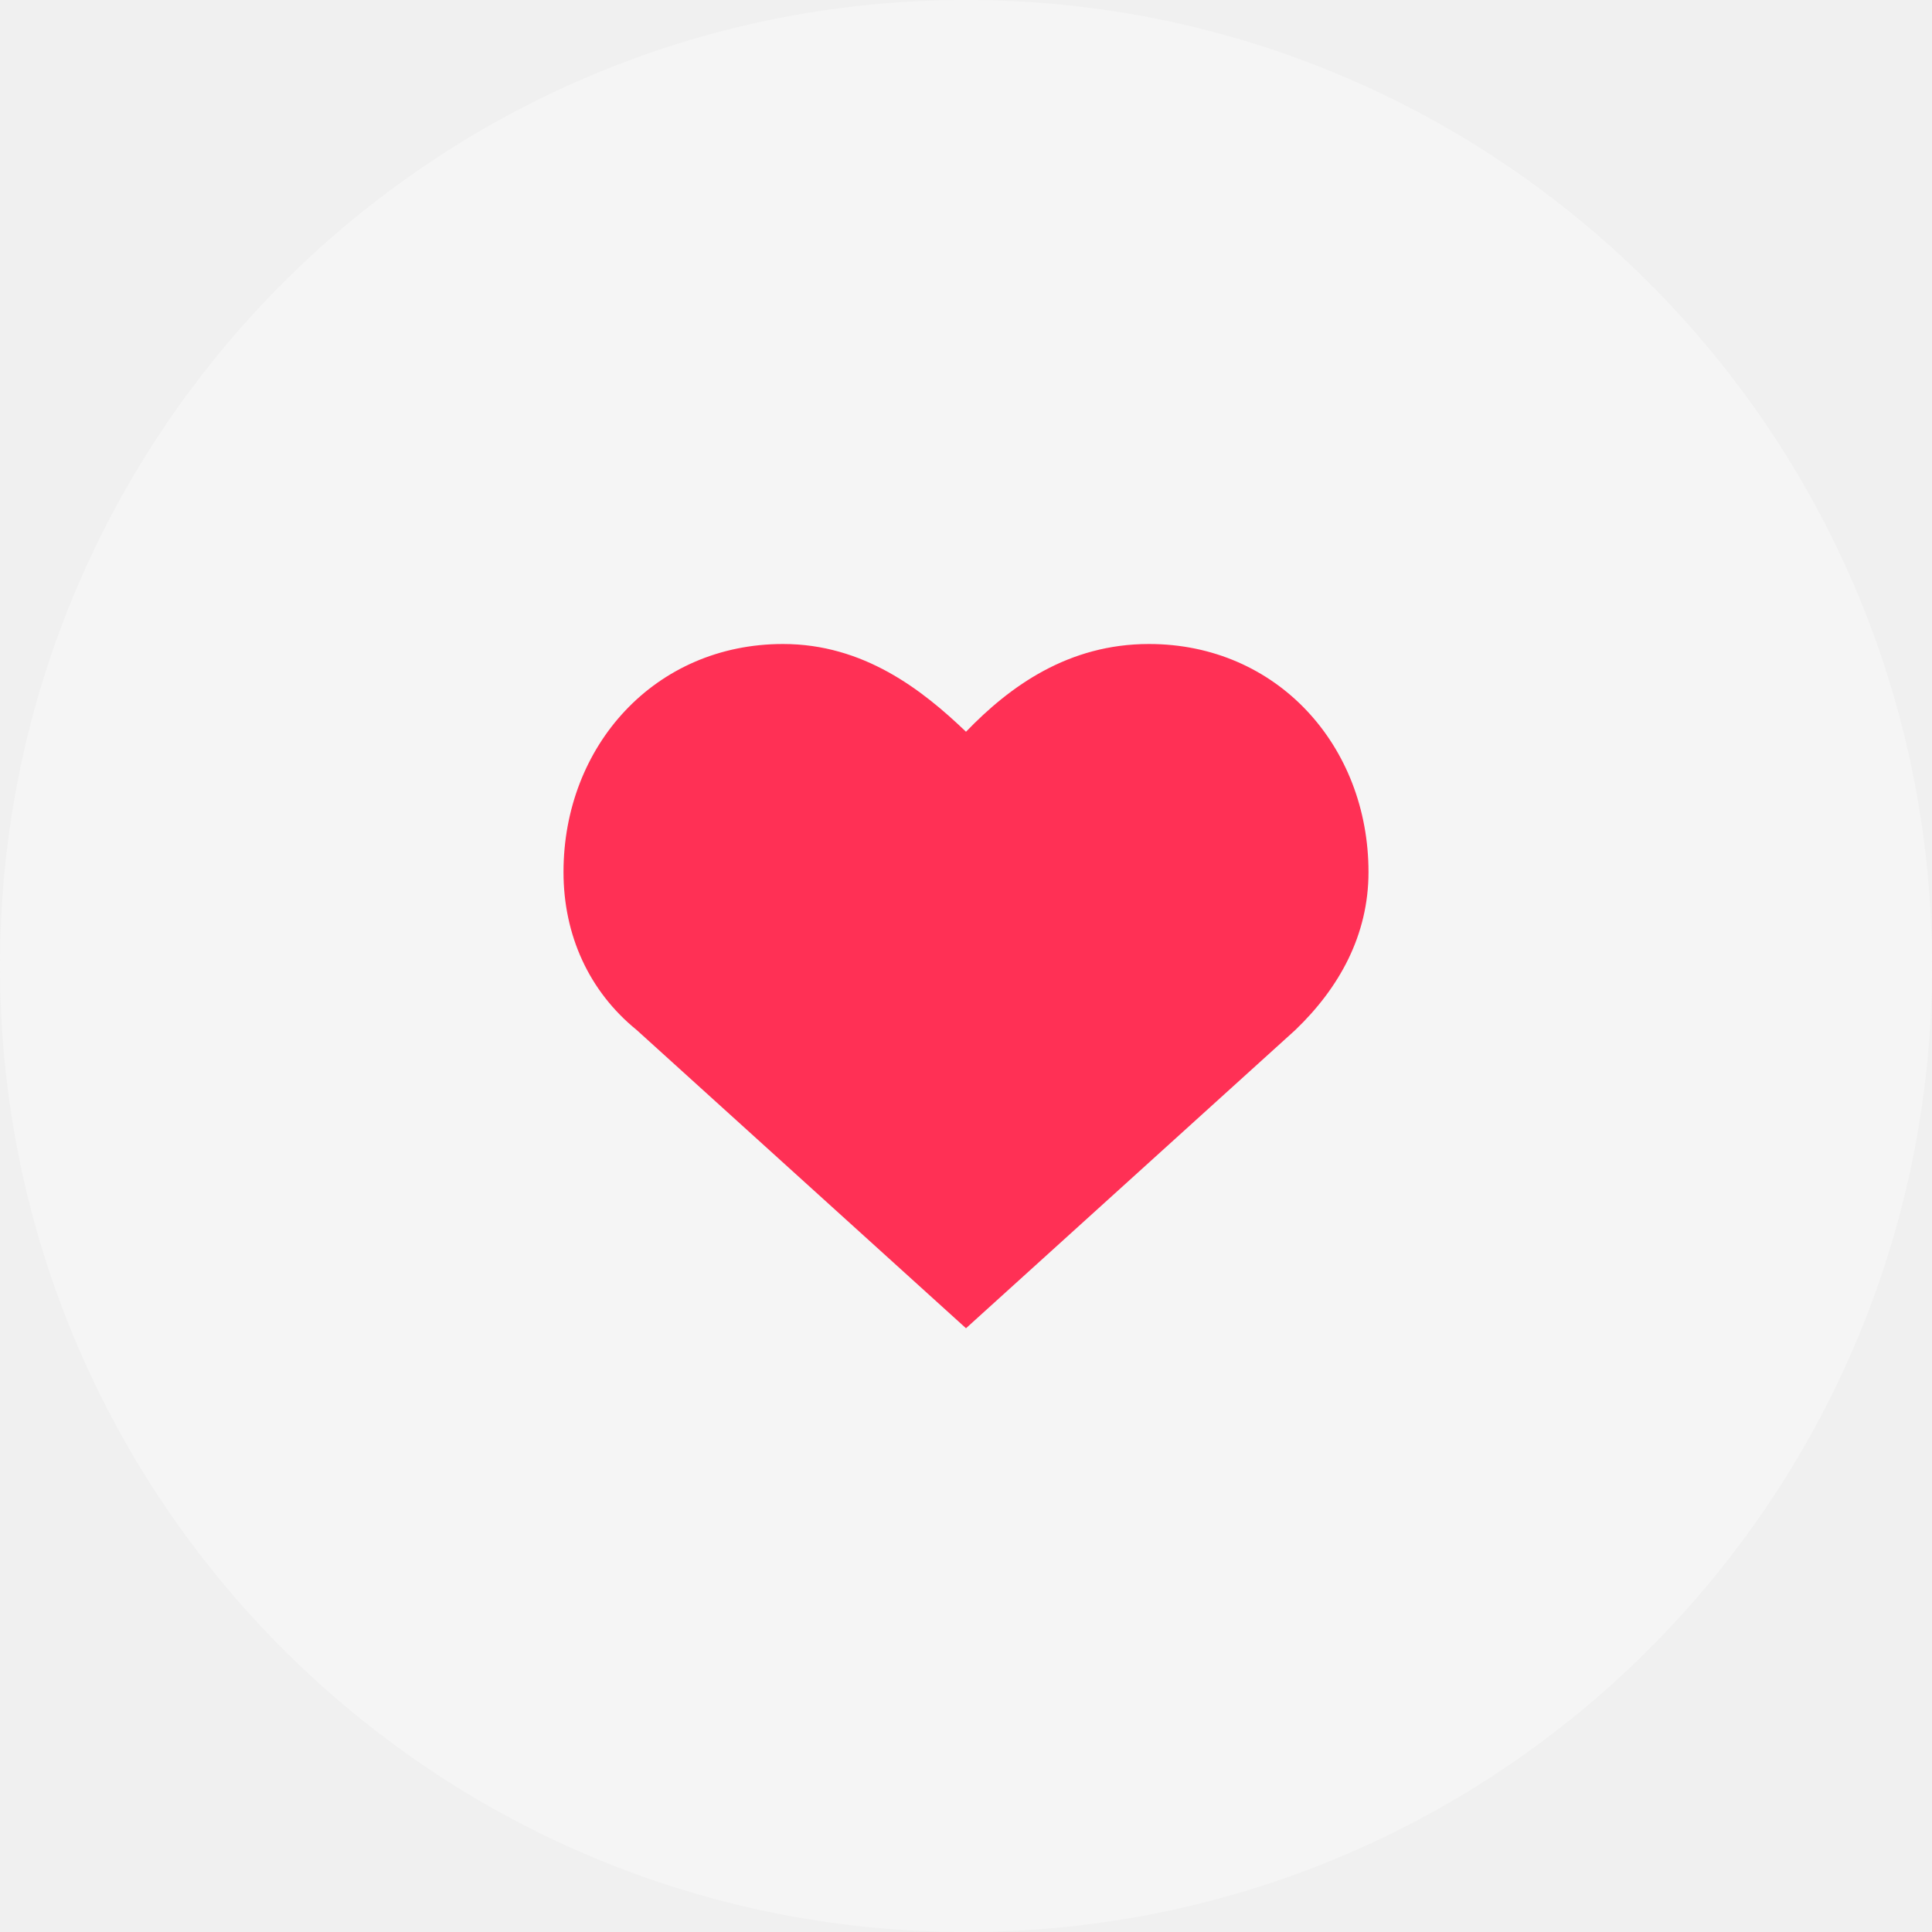
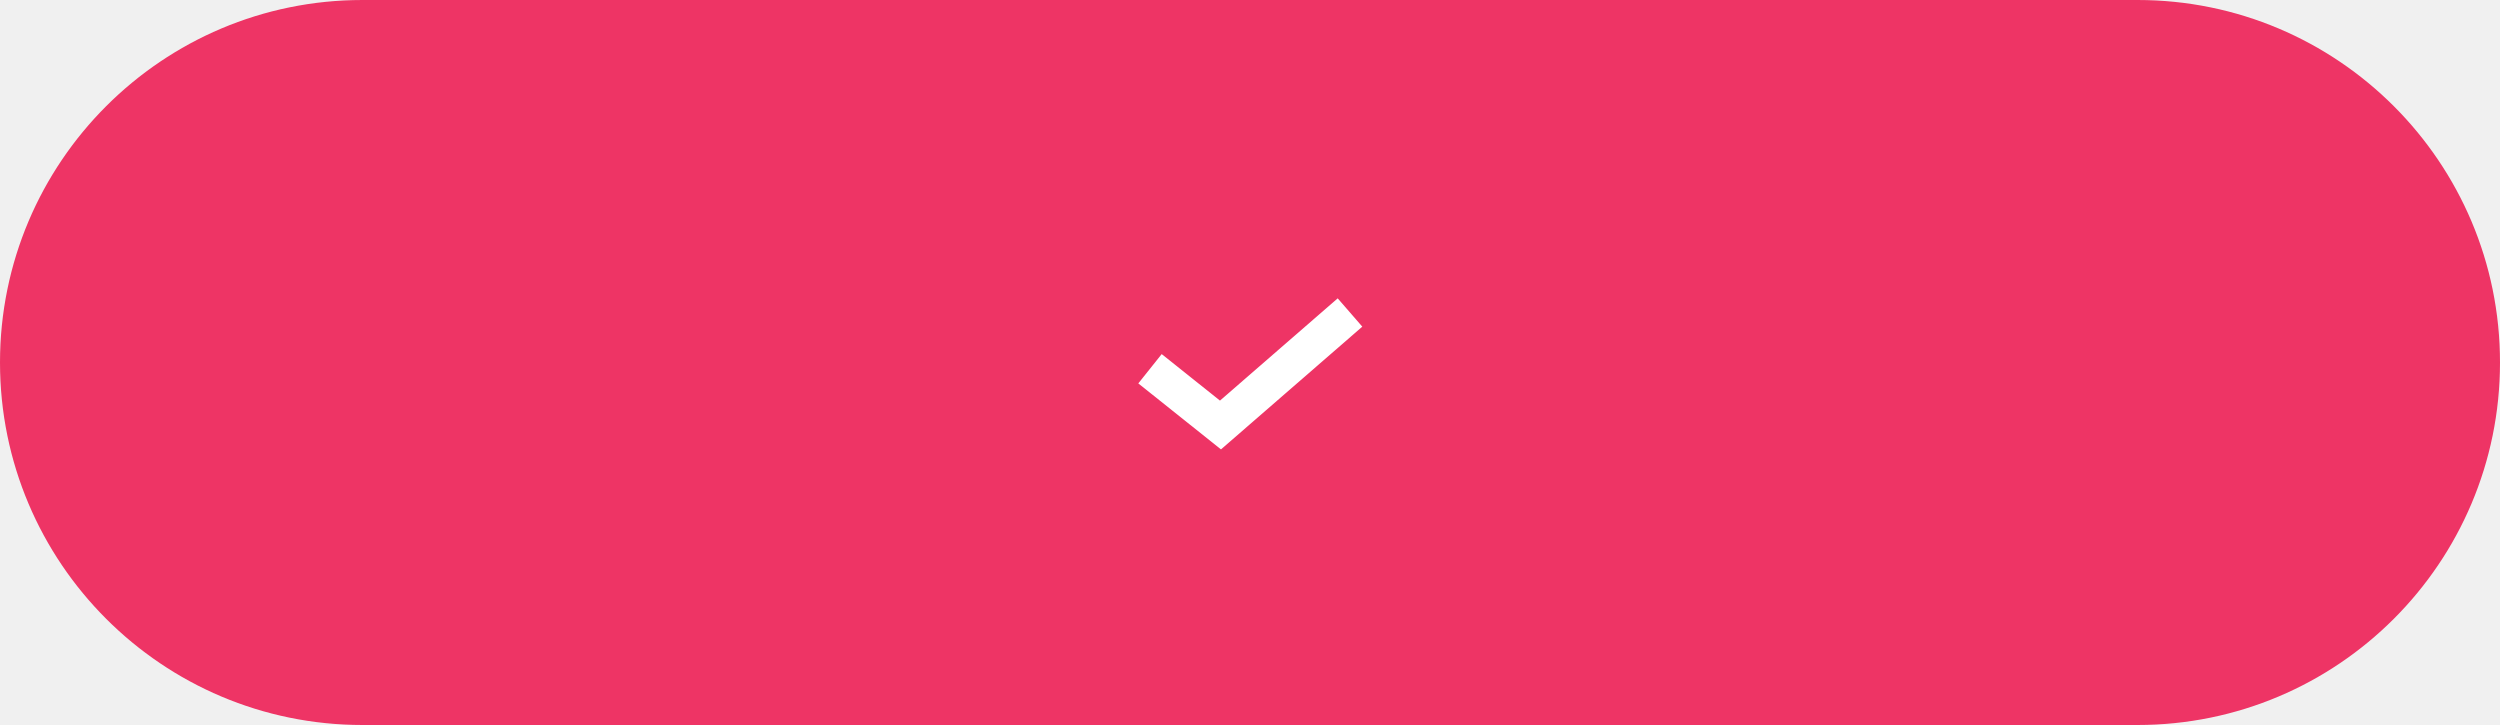
- <svg xmlns="http://www.w3.org/2000/svg" width="24" height="24" viewBox="0 0 24 24" fill="none">
-   <rect width="24" height="24" rx="12" fill="#F5F5F5" />
-   <path d="M14.273 8C13.273 8 12.546 8.523 12 9.09C11.454 8.567 10.727 8 9.727 8C8.136 8 7 9.264 7 10.833C7 11.618 7.318 12.315 7.909 12.795L12 16.5L16.091 12.795C16.636 12.272 17 11.618 17 10.833C17 9.264 15.864 8 14.273 8Z" fill="#FF3055" />
+ <svg xmlns="http://www.w3.org/2000/svg" width="100" height="29" viewBox="0 0 100 29" fill="none">
+   <rect width="100" height="29" rx="14.5" fill="#EE3465" />
+   <path d="M46 14.75L48.819 17L54 12.5" stroke="white" stroke-width="1.5" />
</svg>
